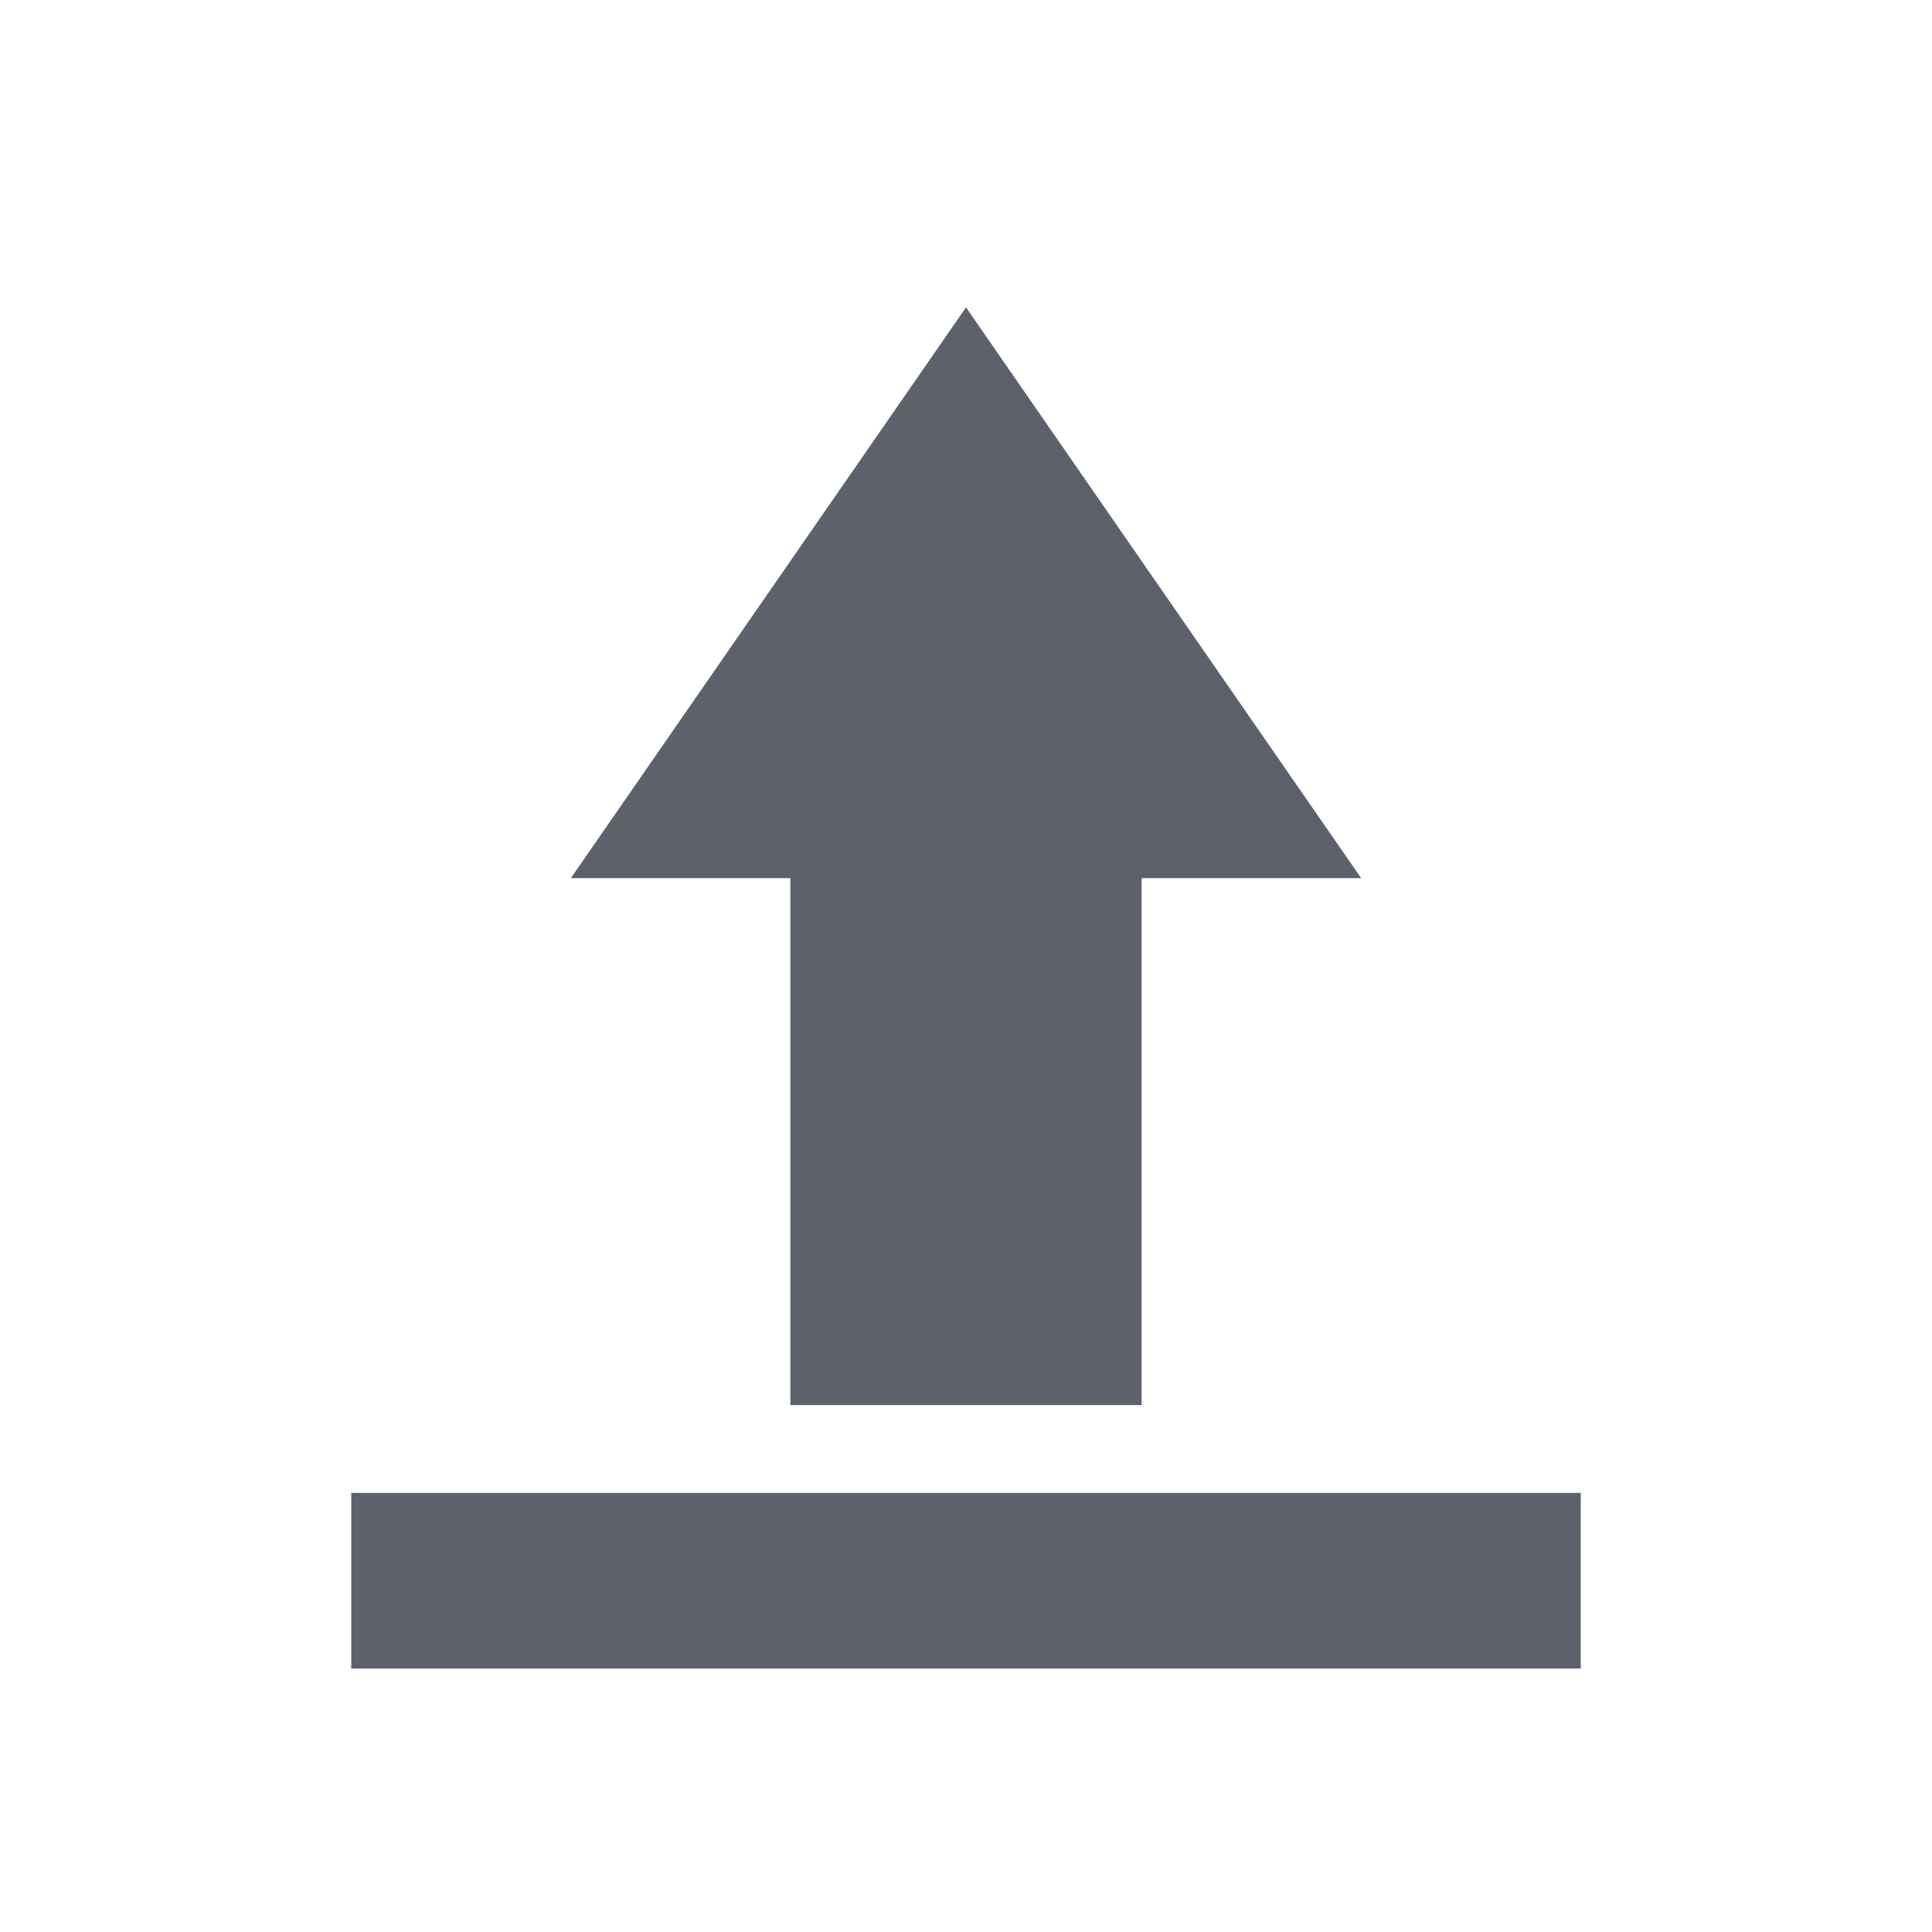
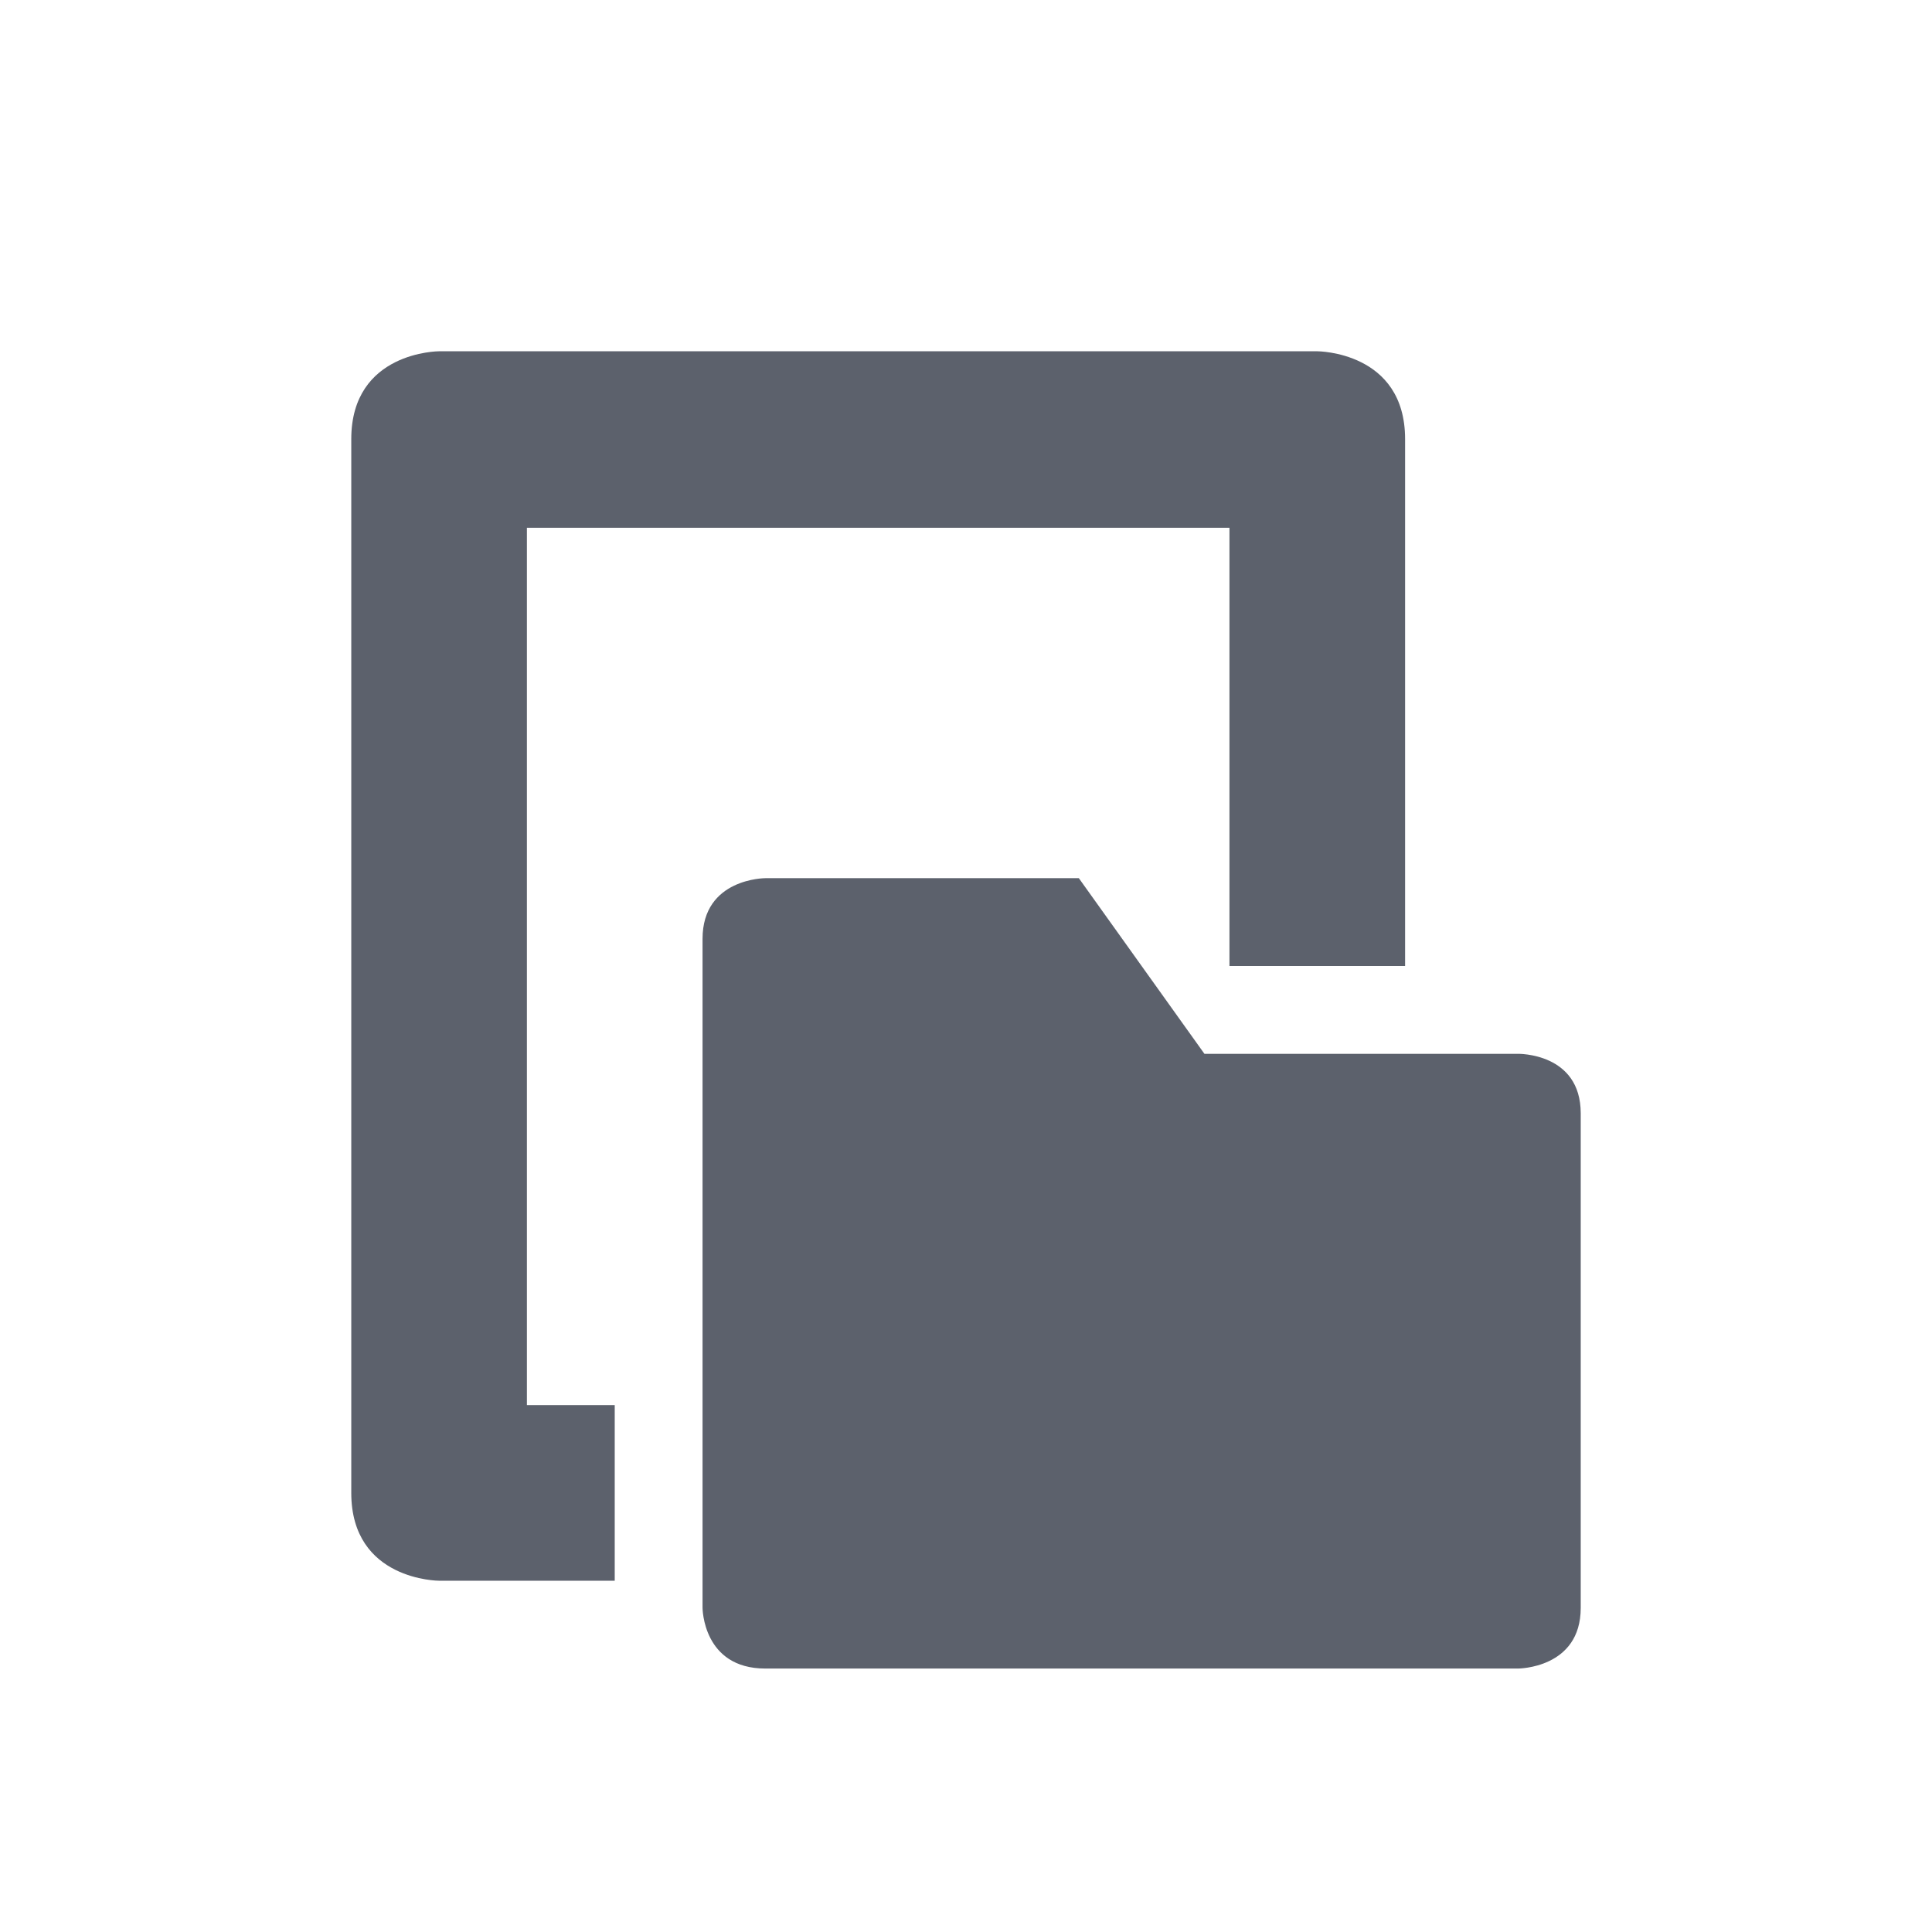
<svg xmlns="http://www.w3.org/2000/svg" width="22" height="22" version="1.1">
  <defs>
    <style id="current-color-scheme" type="text/css">
   .ColorScheme-Text { color:#5c616c; } .ColorScheme-Highlight { color:#367bf0; } .ColorScheme-NeutralText { color:#ffcc44; } .ColorScheme-PositiveText { color:#3db47e; } .ColorScheme-NegativeText { color:#dd4747; }
  </style>
  </defs>
-   <g transform="translate(3,3)">
-     <path style="fill:currentColor" class="ColorScheme-Text" d="M 8,0.5 3.5,7 H 6 V 13 H 10 V 7 H 12.5 Z M 1,14 V 16 H 15 V 14 Z" />
-   </g>
+   <path style="fill:currentColor" class="ColorScheme-Text" d="m 5,4 c 0,0 -1,0 -1,1 V 14 17 C 4,18 5,18 5,18 H 7 V 16 H 6 V 6.01 h 8 V 8 11 11 l 2,-2.58e-4 V 9.25 5 c 0,-1 -1,-1 -1,-1 z M 8.715,10 C 8.715,10 8,9.999 8,10.691 v 7.617 C 8,18.309 8.001,19 8.715,19 H 17.285 C 17.285,19 18,19.001 18,18.309 V 12.678 C 18,11.986 17.285,12 17.285,12 H 13.715 L 12.285,10 Z" />
</svg>
